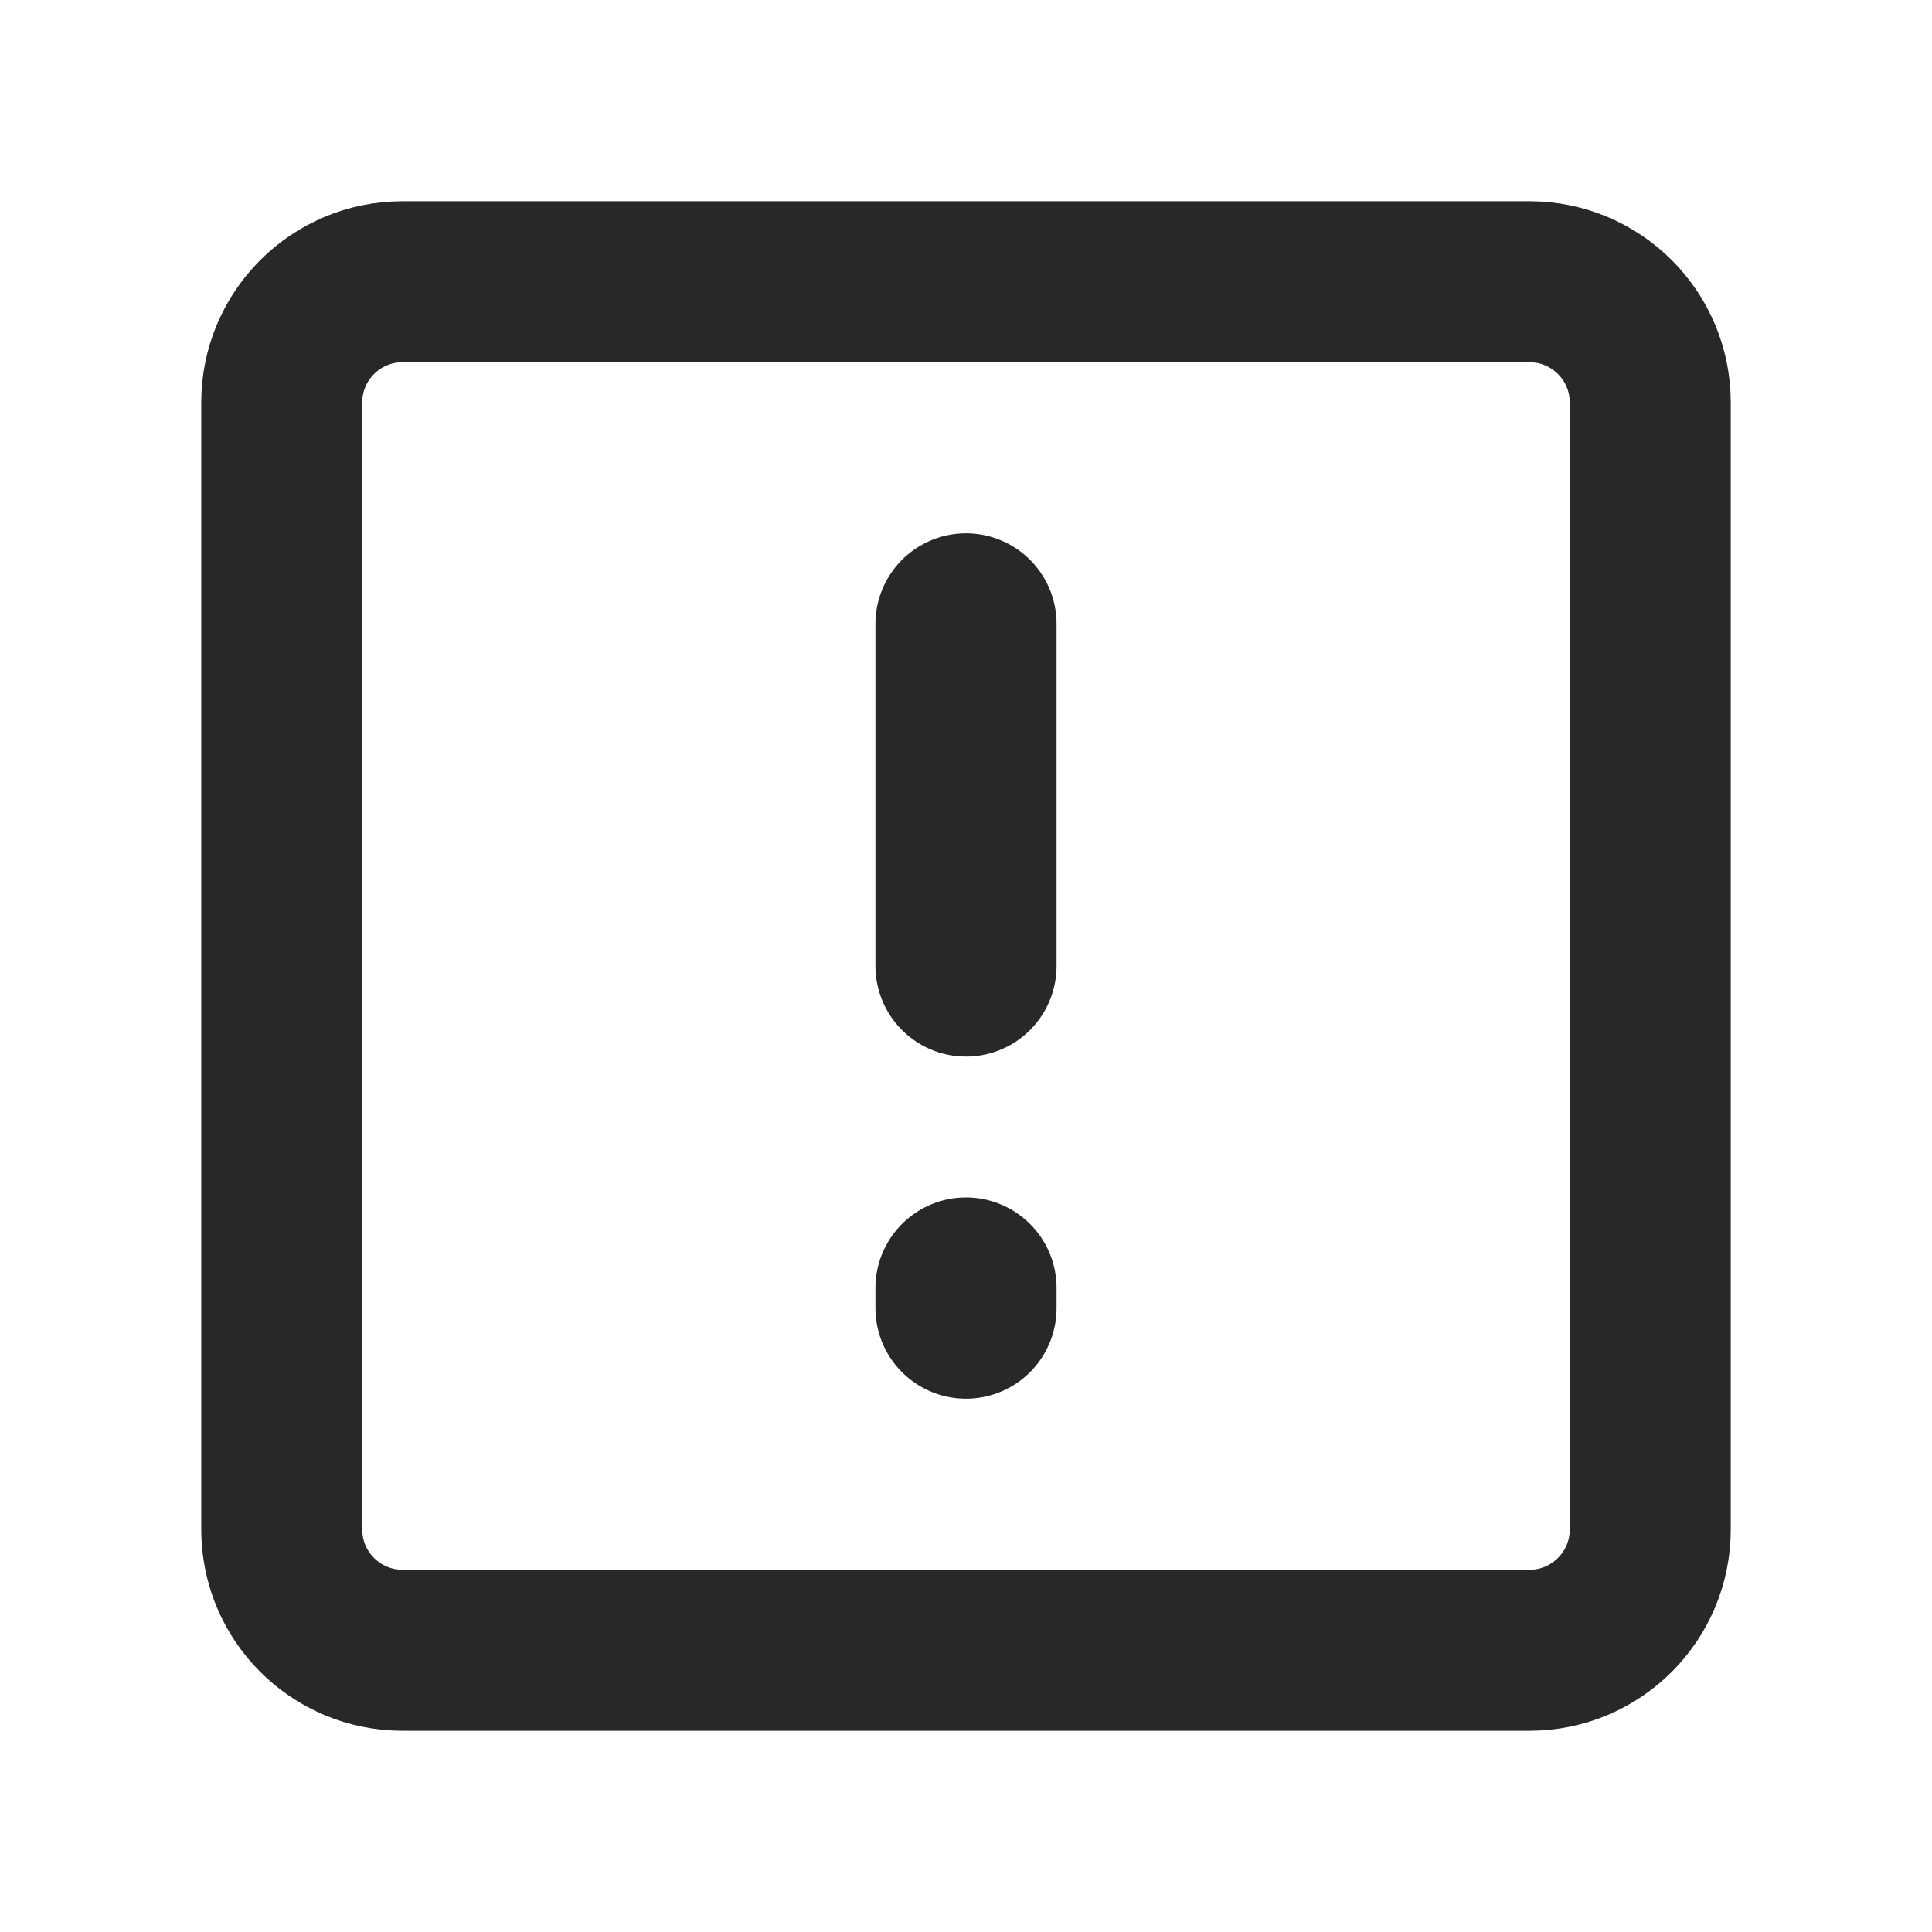
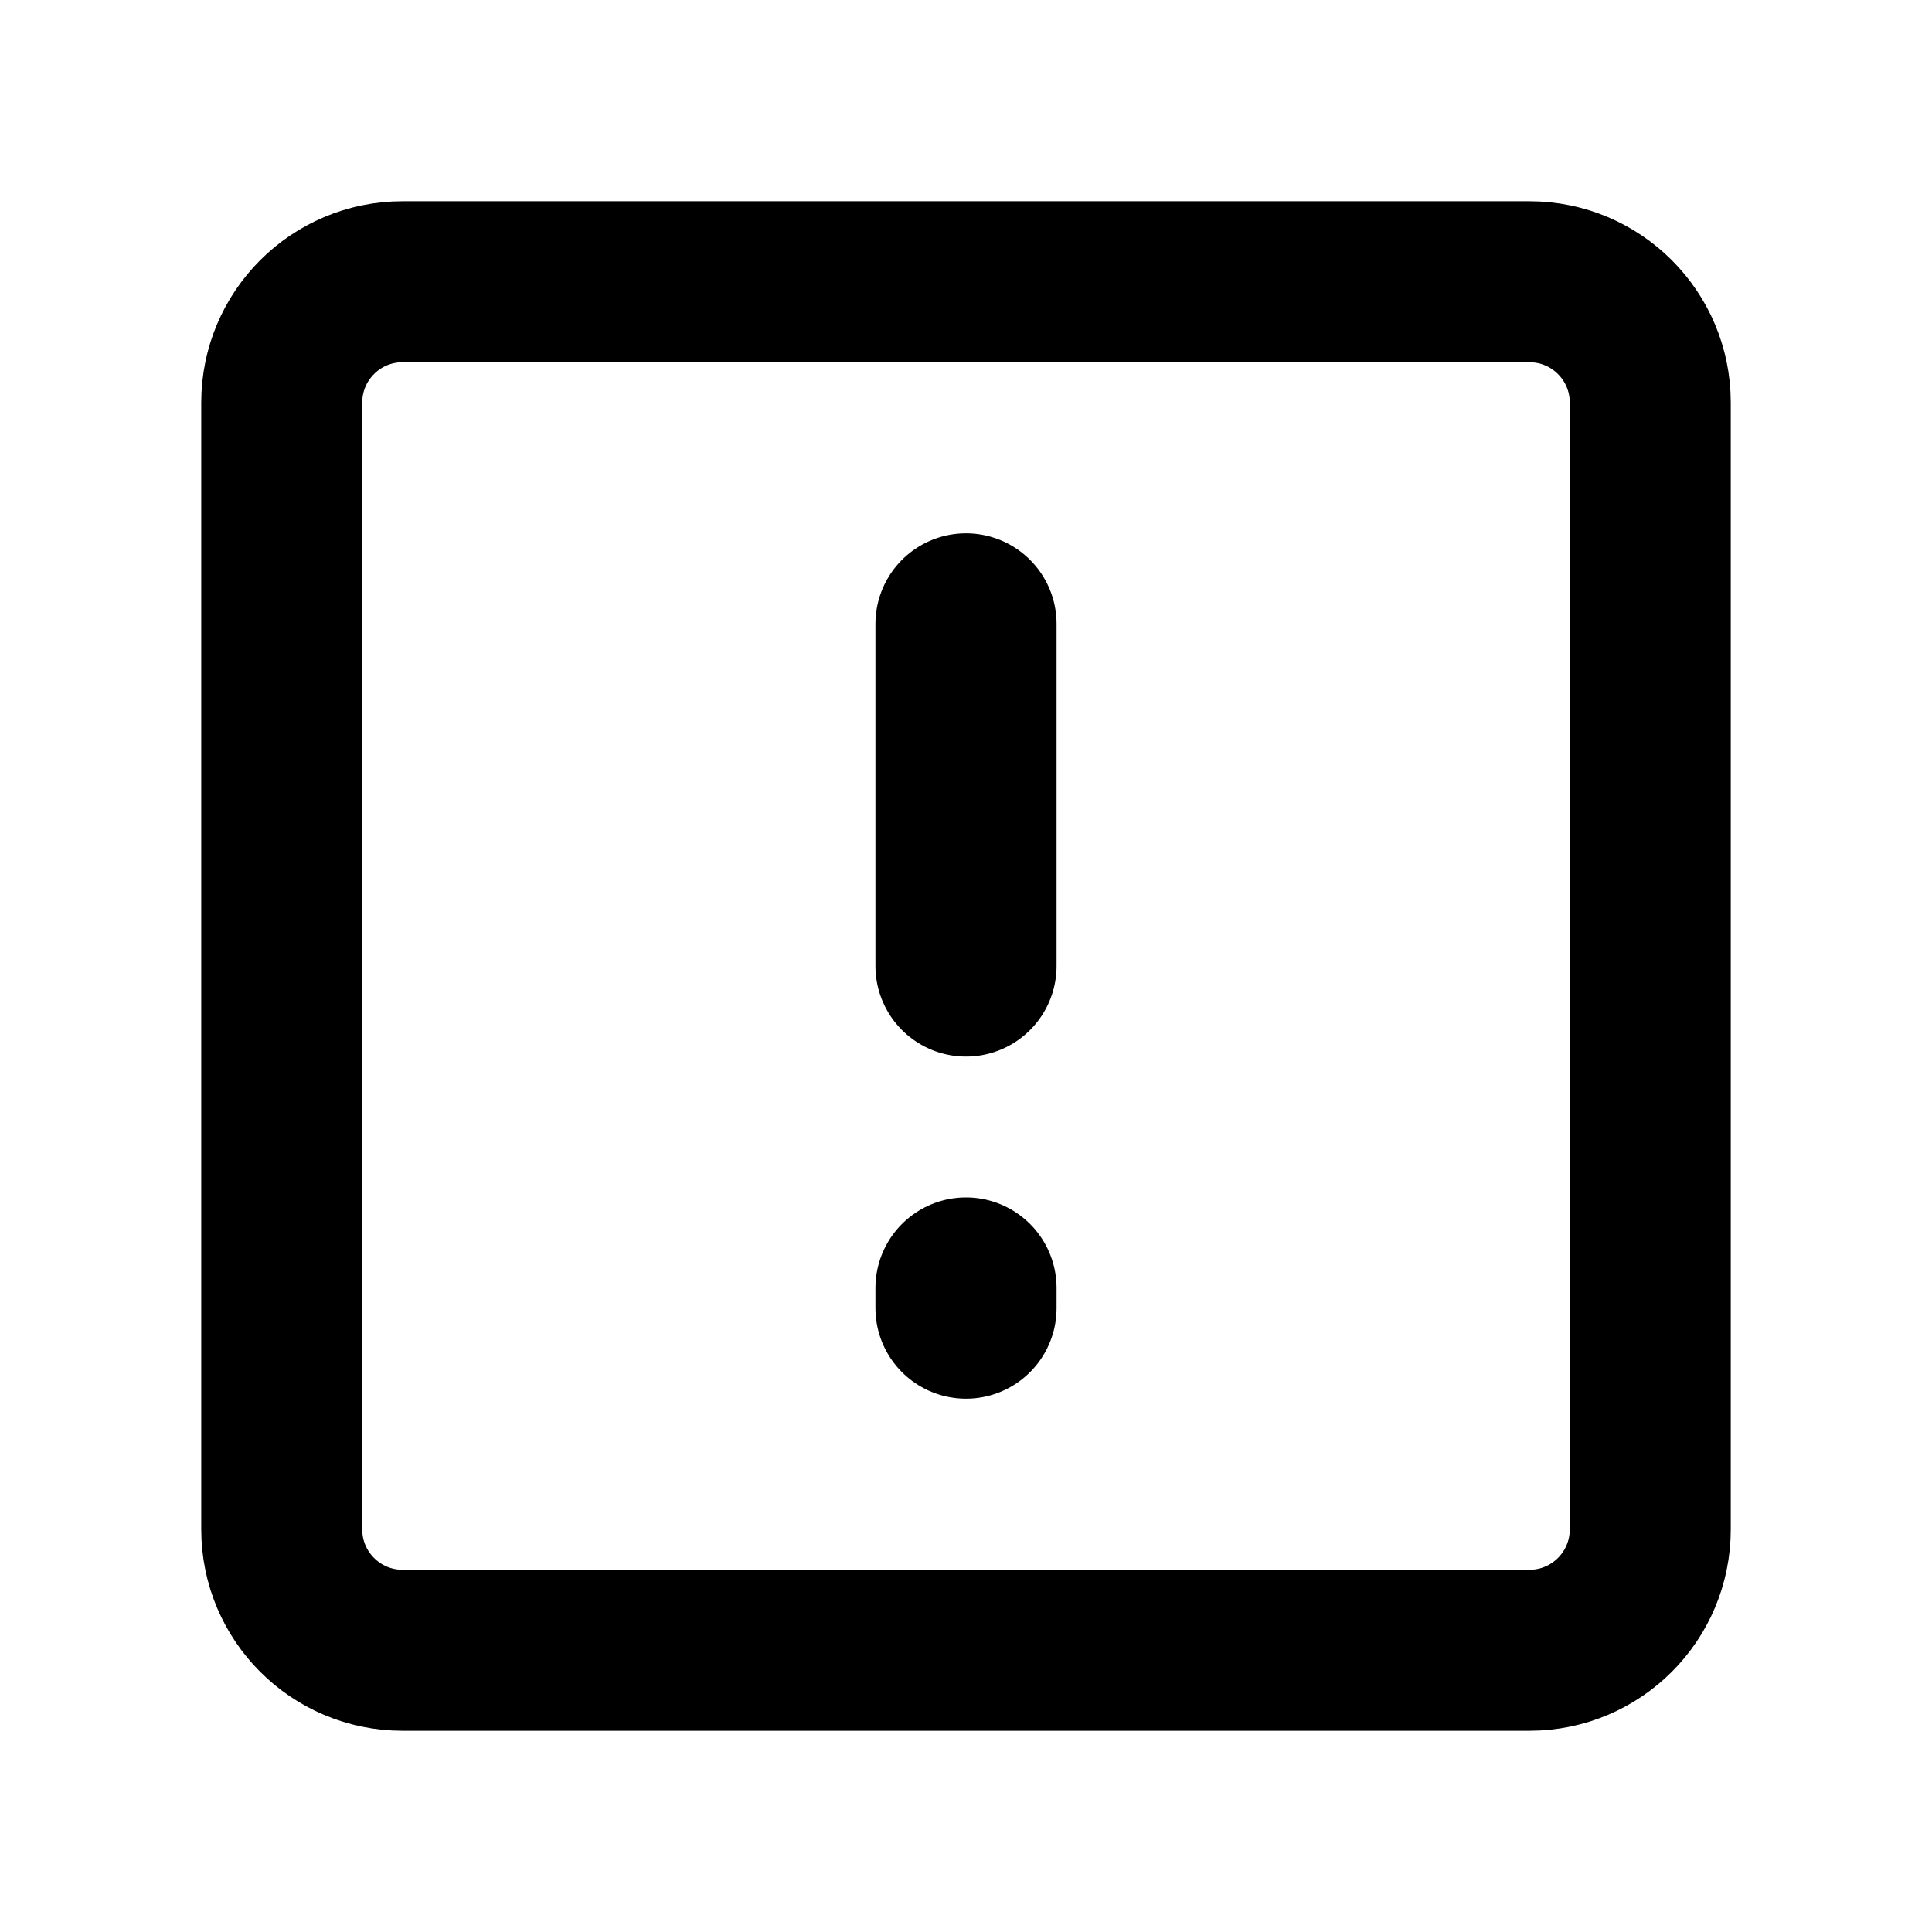
<svg xmlns="http://www.w3.org/2000/svg" width="24" height="24" viewBox="0 0 24 24" fill="none">
-   <rect x="3.5" y="3.5" width="17" height="17" rx="1.5" stroke="#282827" stroke-width="2" />
-   <path d="M12 7.75L12 12" stroke="#282827" stroke-width="2.25" stroke-linecap="round" />
-   <path d="M12 16L12 16.25" stroke="#282827" stroke-width="2.25" stroke-linecap="round" />
+   <rect x="3.5" y="3.5" width="17" height="17" rx="1.5" stroke="currentColor" stroke-width="2" />
+   <path d="M12 7.75L12 12" stroke="currentColor" stroke-width="2.25" stroke-linecap="round" />
+   <path d="M12 16L12 16.25" stroke="currentColor" stroke-width="2.25" stroke-linecap="round" />
</svg>
